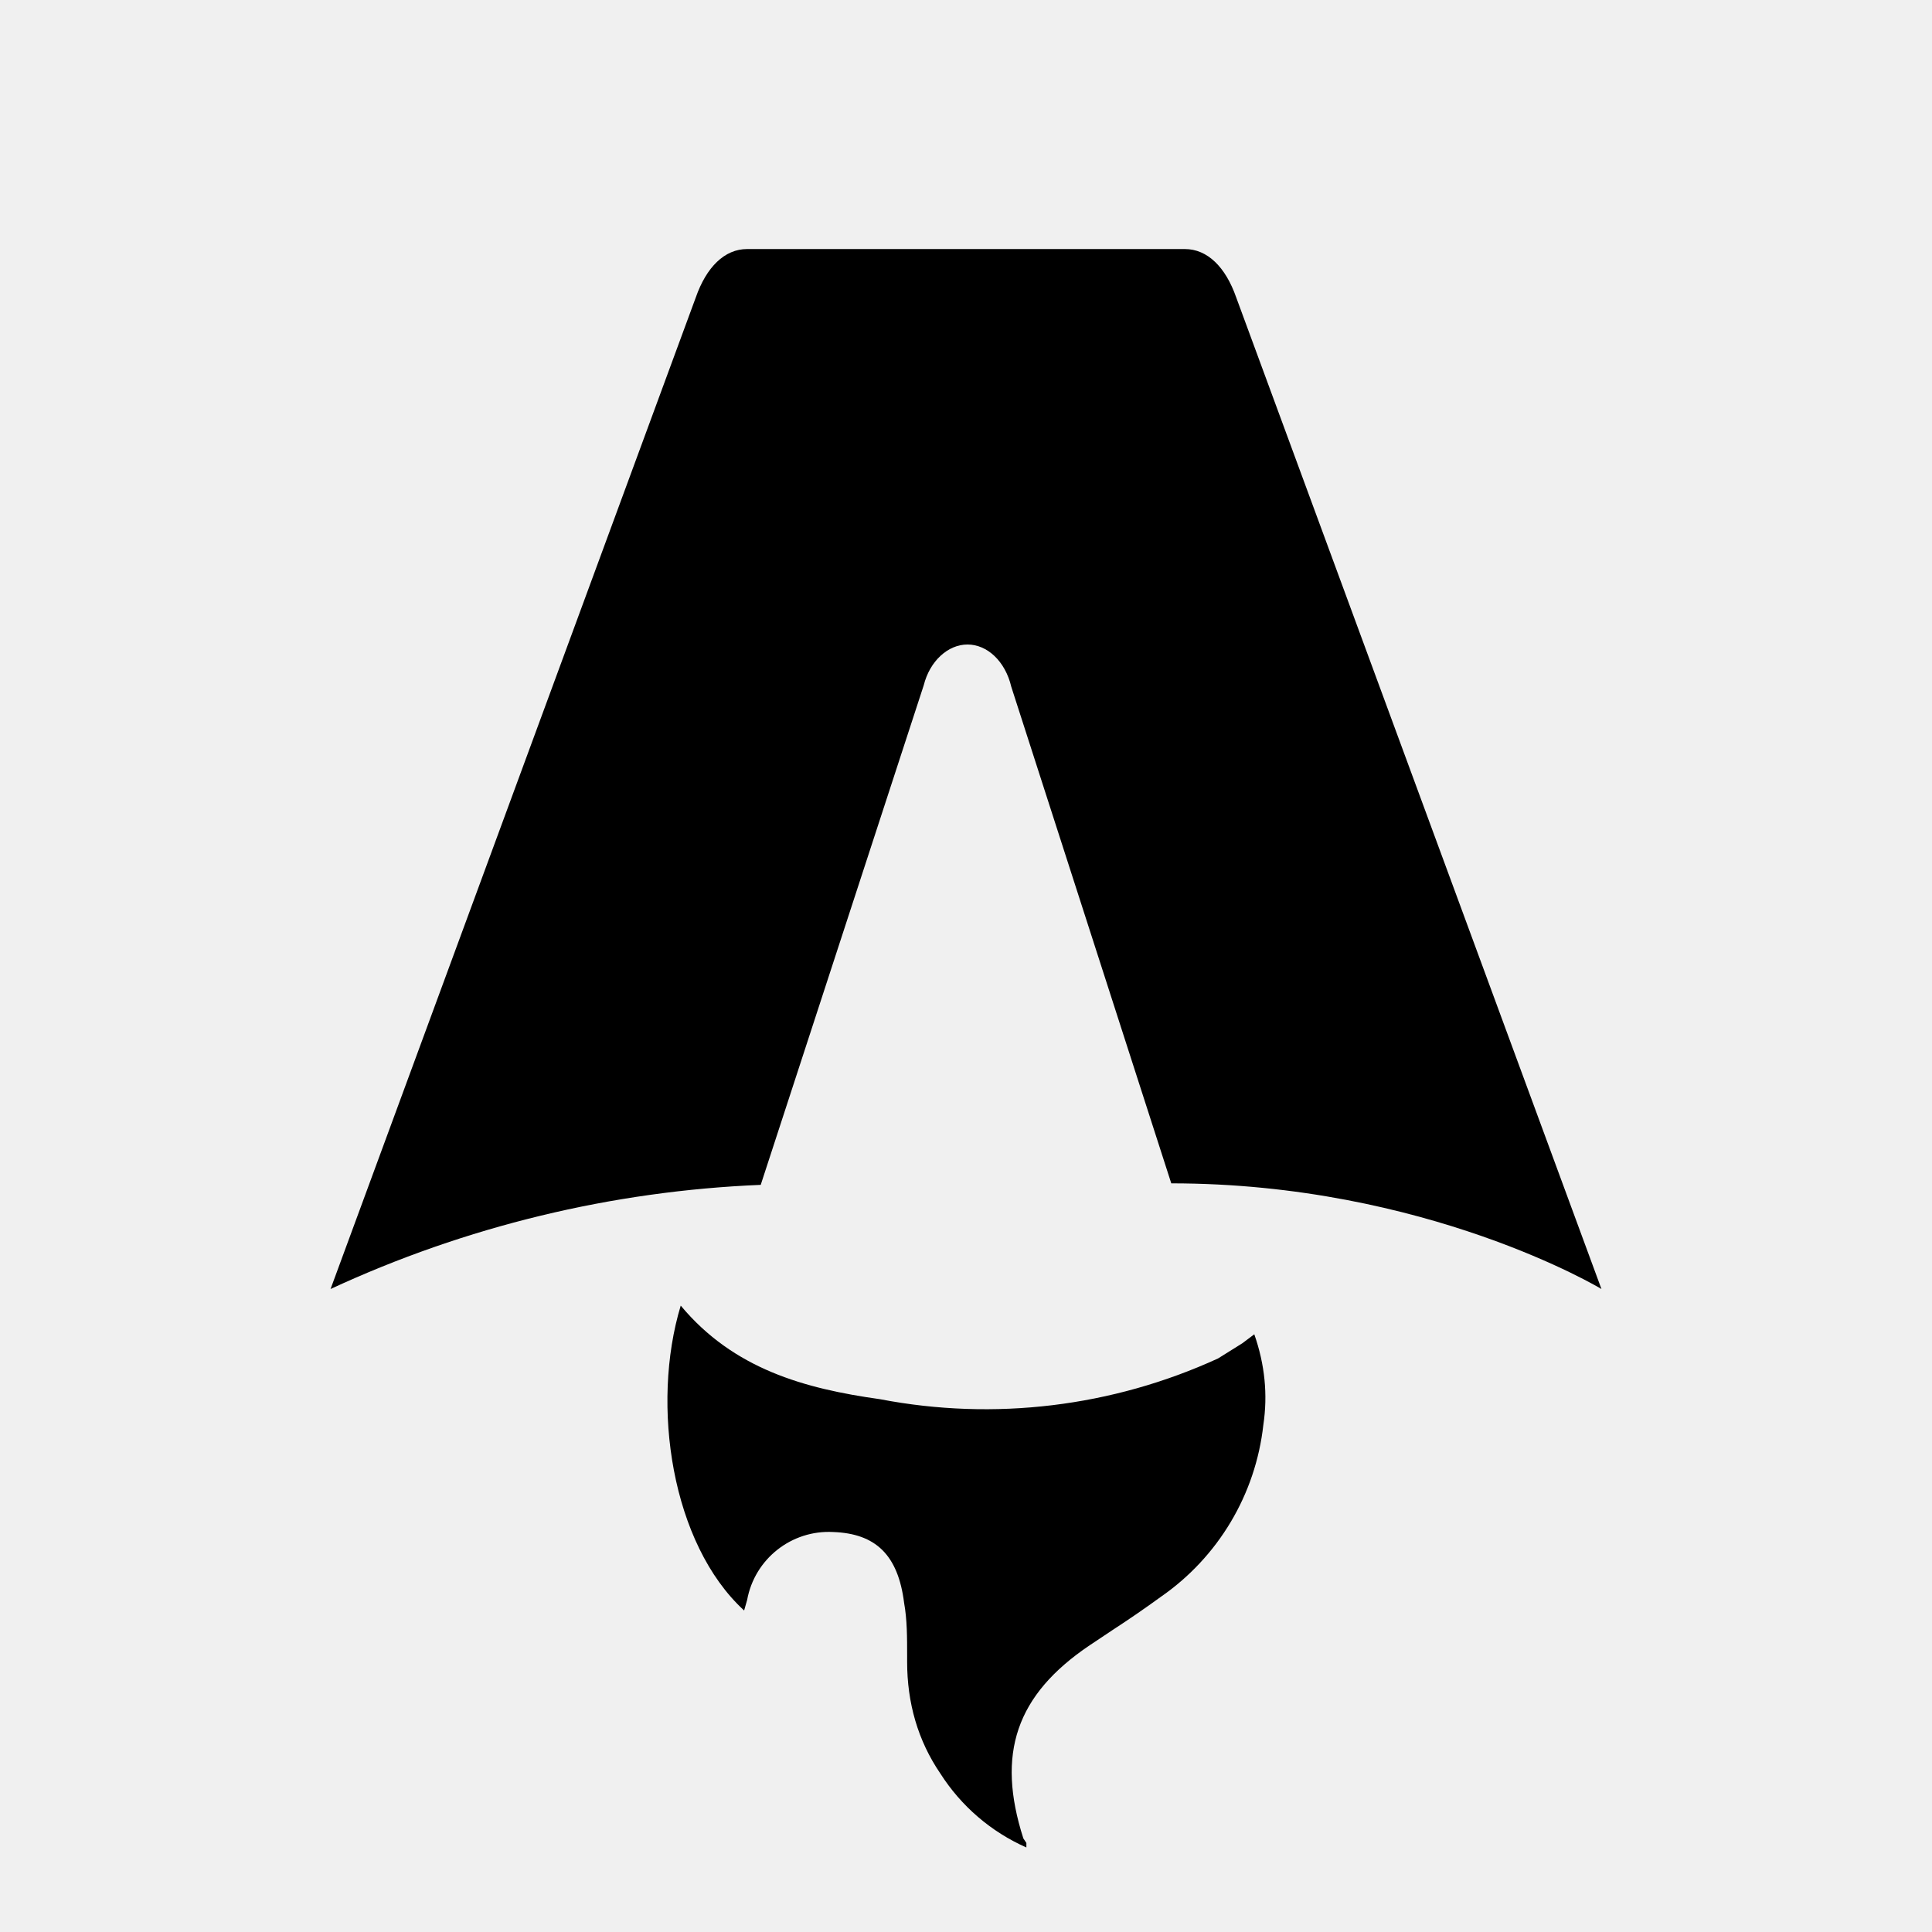
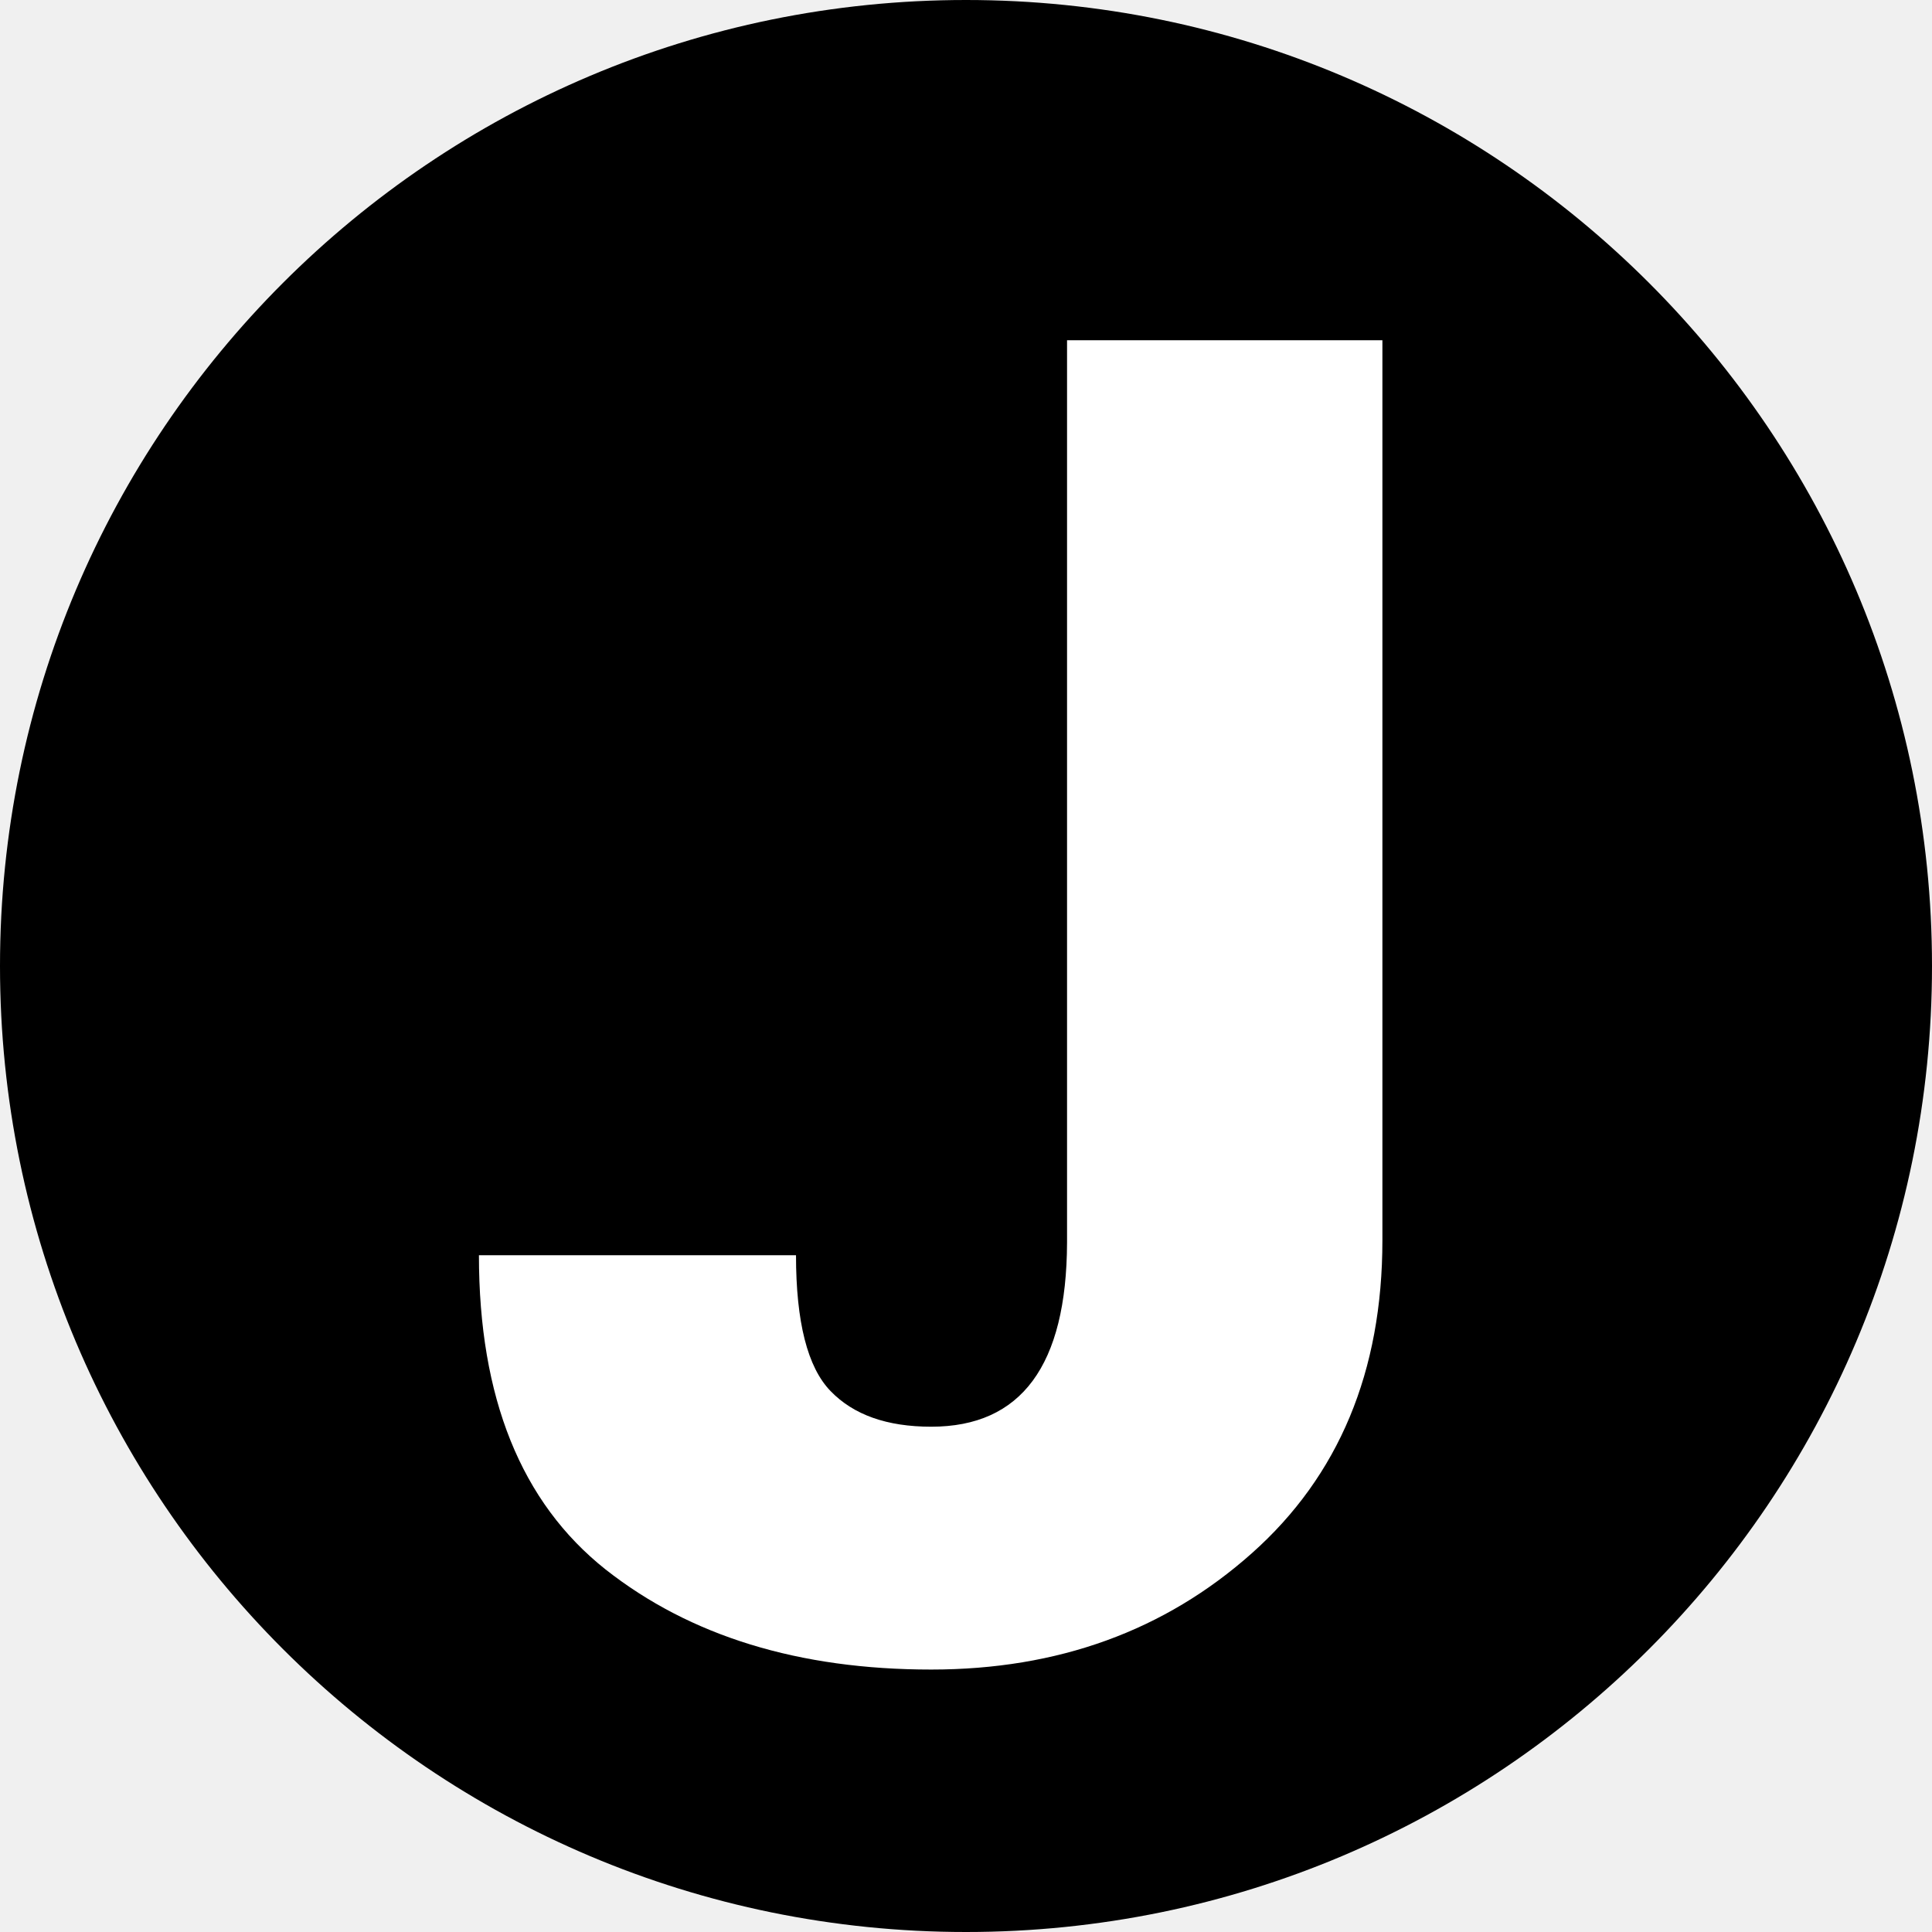
- <svg xmlns="http://www.w3.org/2000/svg" fill="none" viewBox="0 0 128 128">
-   <path d="M50.4 78.5a75.1 75.1 0 0 0-28.5 6.9l24.2-65.7c.7-2 1.9-3.2 3.4-3.2h29c1.5 0 2.7 1.2 3.4 3.2l24.2 65.7s-11.6-7-28.5-7L67 45.5c-.4-1.7-1.6-2.8-2.9-2.8-1.3 0-2.5 1.1-2.9 2.7L50.4 78.5Zm-1.1 28.2Zm-4.2-20.2c-2 6.6-.6 15.8 4.2 20.2a17.5 17.5 0 0 1 .2-.7 5.5 5.5 0 0 1 5.7-4.5c2.8.1 4.3 1.5 4.7 4.7.2 1.1.2 2.3.2 3.5v.4c0 2.7.7 5.2 2.2 7.4a13 13 0 0 0 5.7 4.9v-.3l-.2-.3c-1.8-5.6-.5-9.5 4.4-12.8l1.5-1a73 73 0 0 0 3.2-2.2 16 16 0 0 0 6.8-11.4c.3-2 .1-4-.6-6l-.8.6-1.6 1a37 37 0 0 1-22.4 2.7c-5-.7-9.7-2-13.2-6.2Z" />
-   <style>
-         path { fill: #000; }
-         @media (prefers-color-scheme: dark) {
-             path { fill: #FFF; }
-         }
-     </style>
+ <svg xmlns="http://www.w3.org/2000/svg" viewBox="0 0 52.458 52.458">
+   <circle cx="26.229" cy="26.229" r="26.229" />
+   <text x="12.097" y="44.849" font-family="Roboto" font-size="50.094" font-weight="800" fill="#fff">J</text>
</svg>
